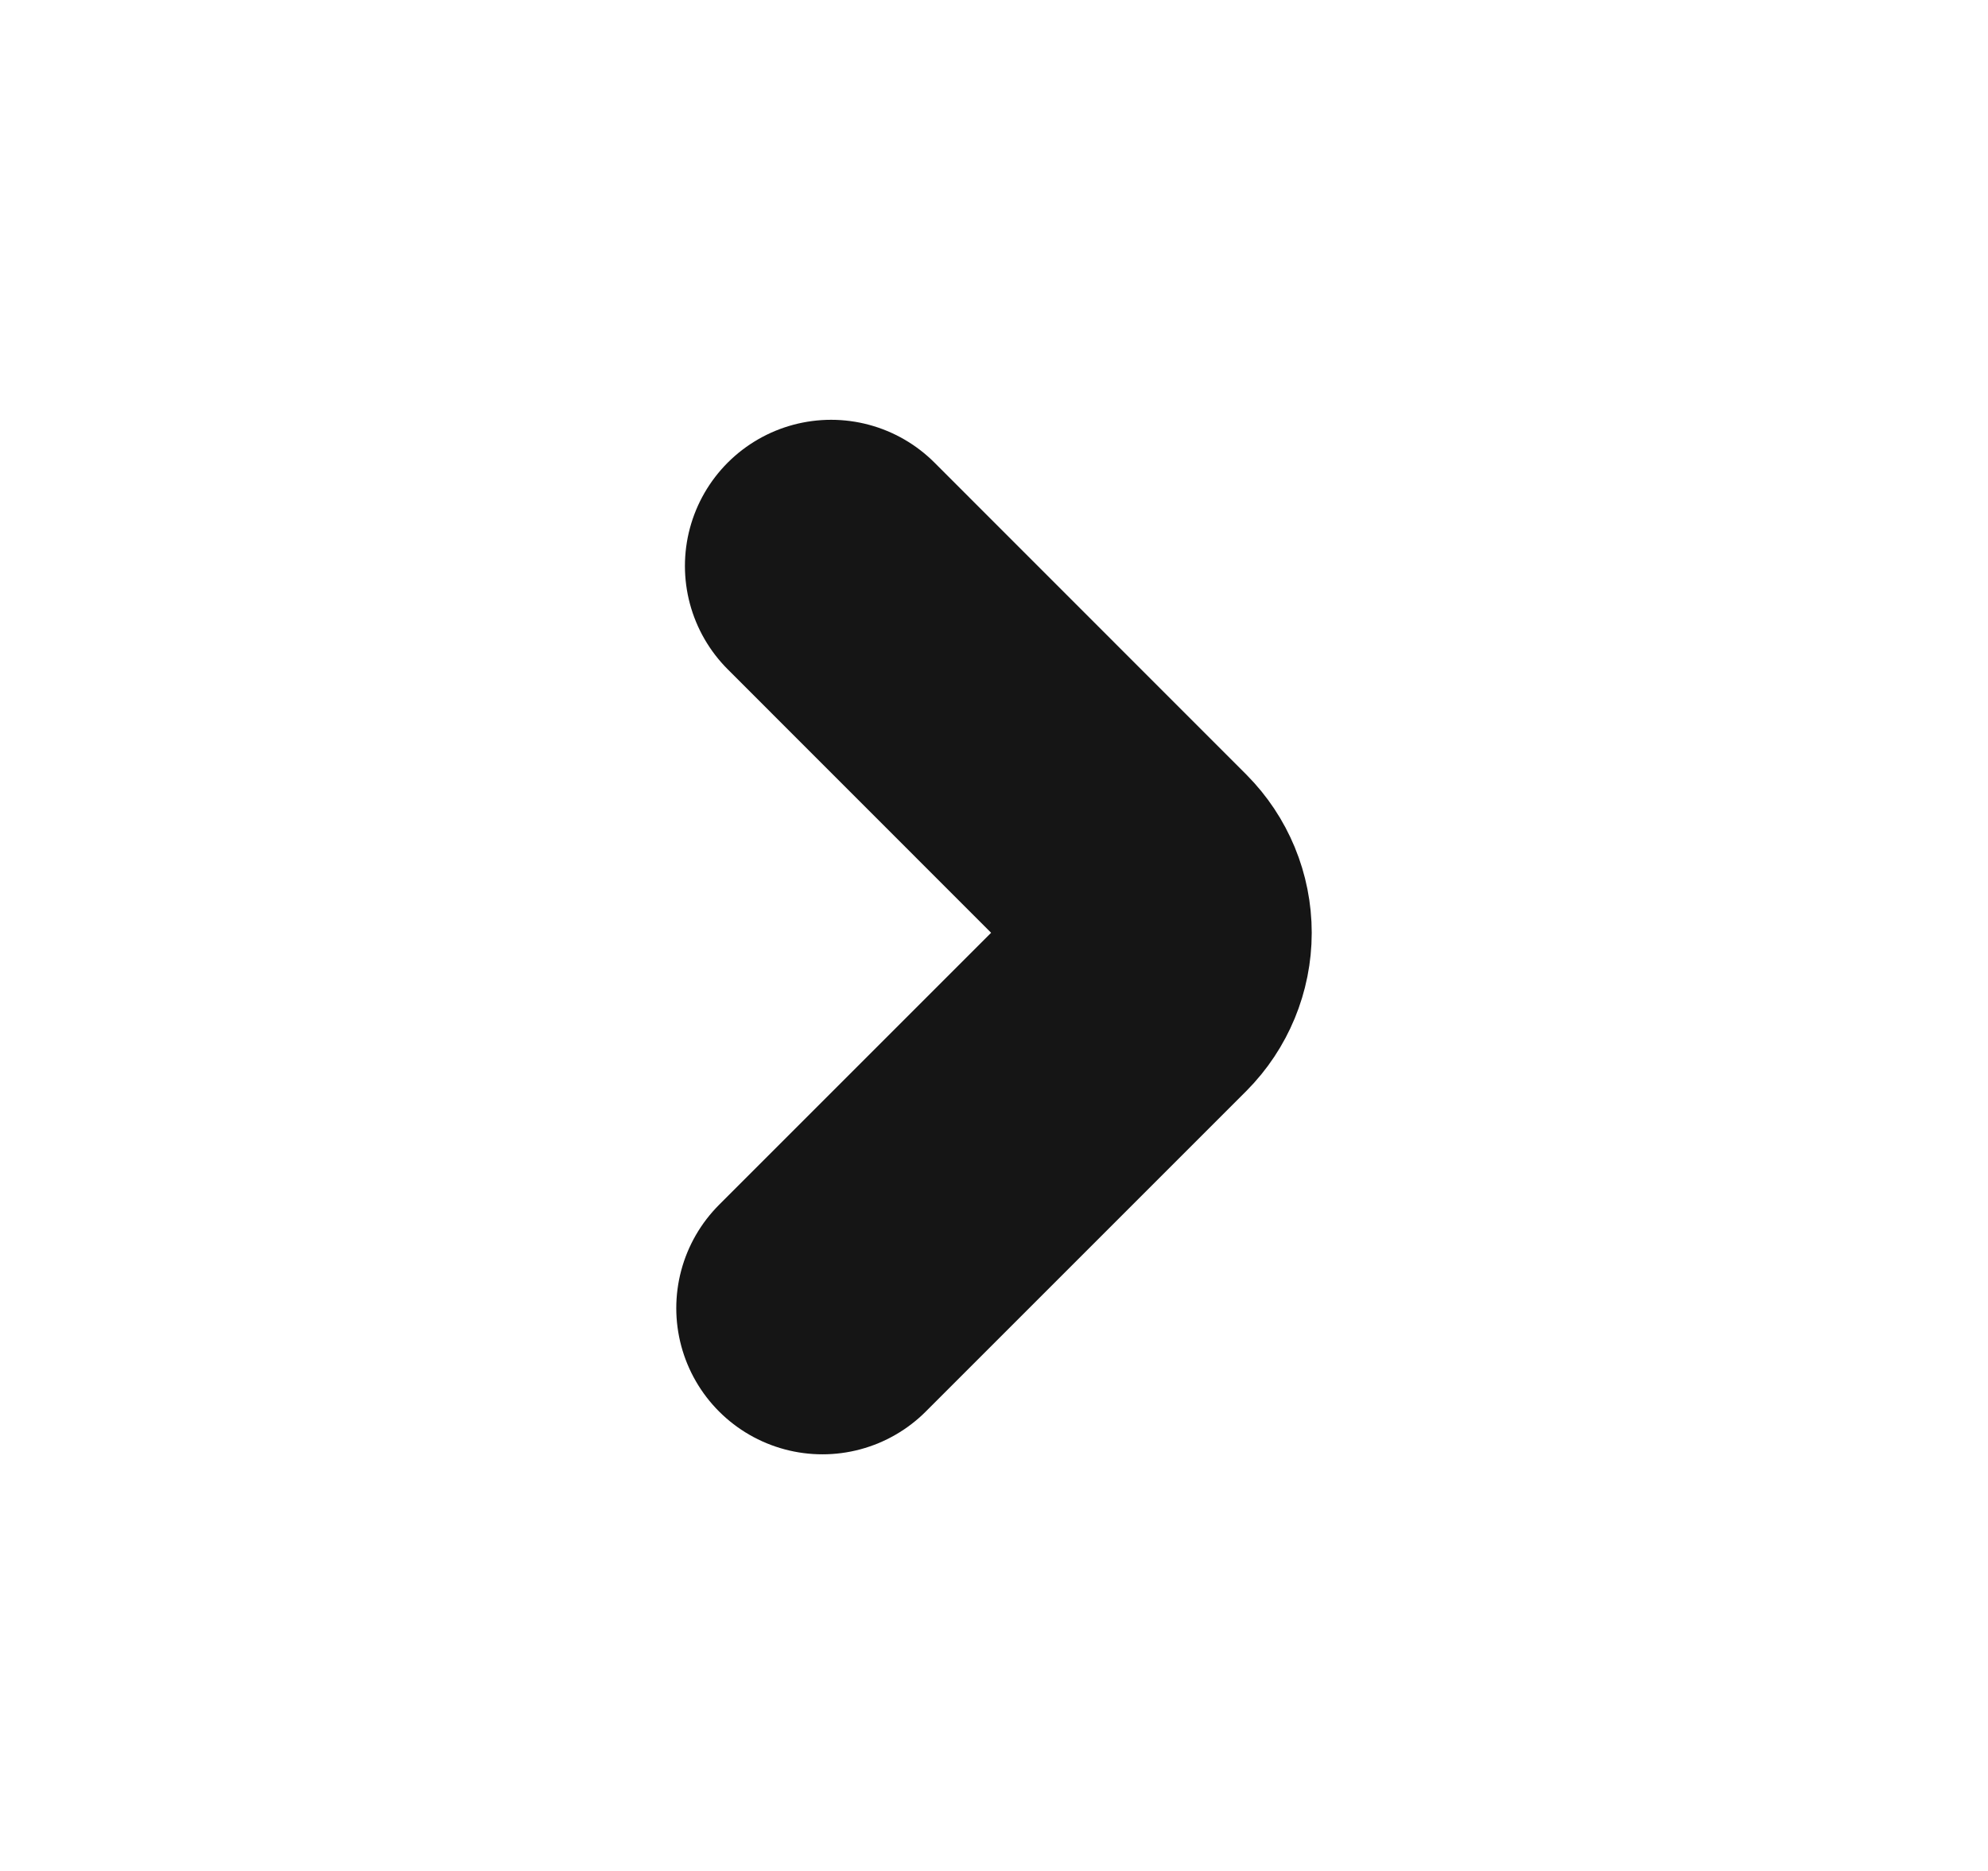
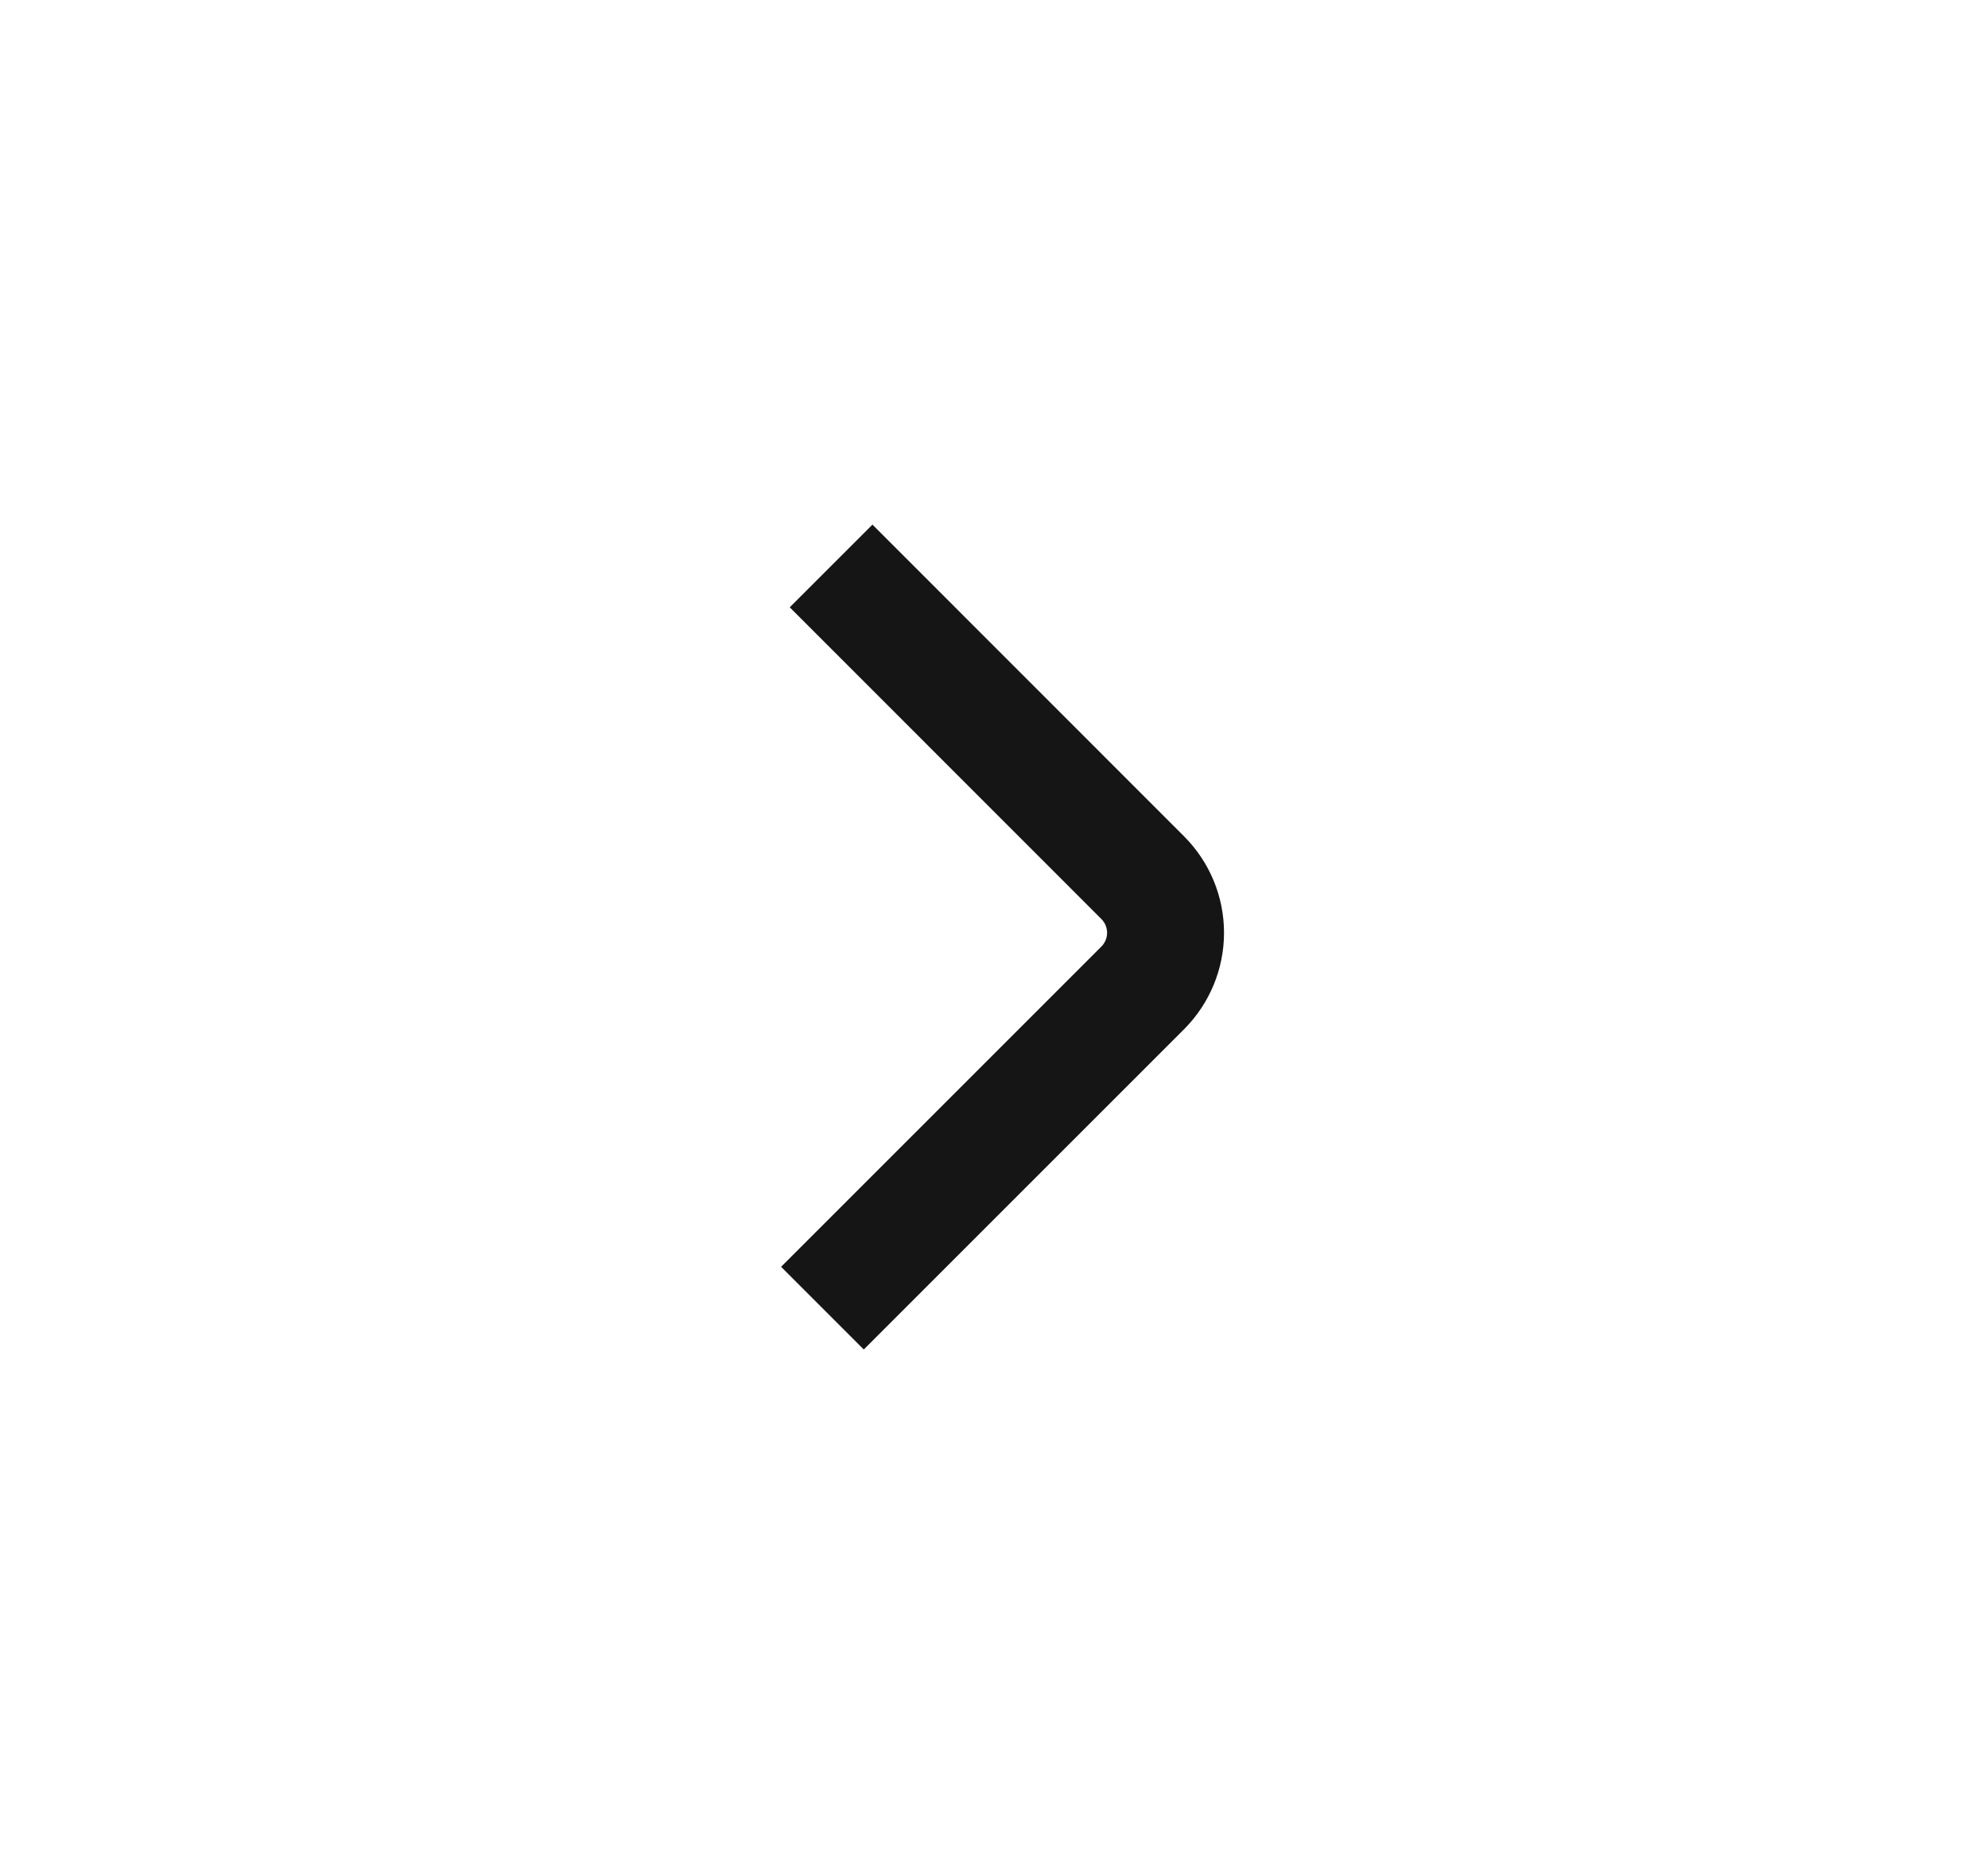
<svg xmlns="http://www.w3.org/2000/svg" width="17" height="16" viewBox="0 0 17 16" fill="none">
-   <path d="M7.033 11.187L9.773 8.447C9.897 8.322 9.967 8.153 9.967 7.977C9.967 7.8 9.897 7.632 9.773 7.507L7.107 4.84" stroke="#151515" stroke-width="2.5" stroke-linecap="round" stroke-linejoin="bevel" />
+   <path d="M7.033 11.187L9.773 8.447C9.897 8.322 9.967 8.153 9.967 7.977C9.967 7.8 9.897 7.632 9.773 7.507L7.107 4.84" stroke="#151515" strokeWidth="2.5" strokeLinecap="round" strokeLinejoin="bevel" />
</svg>
